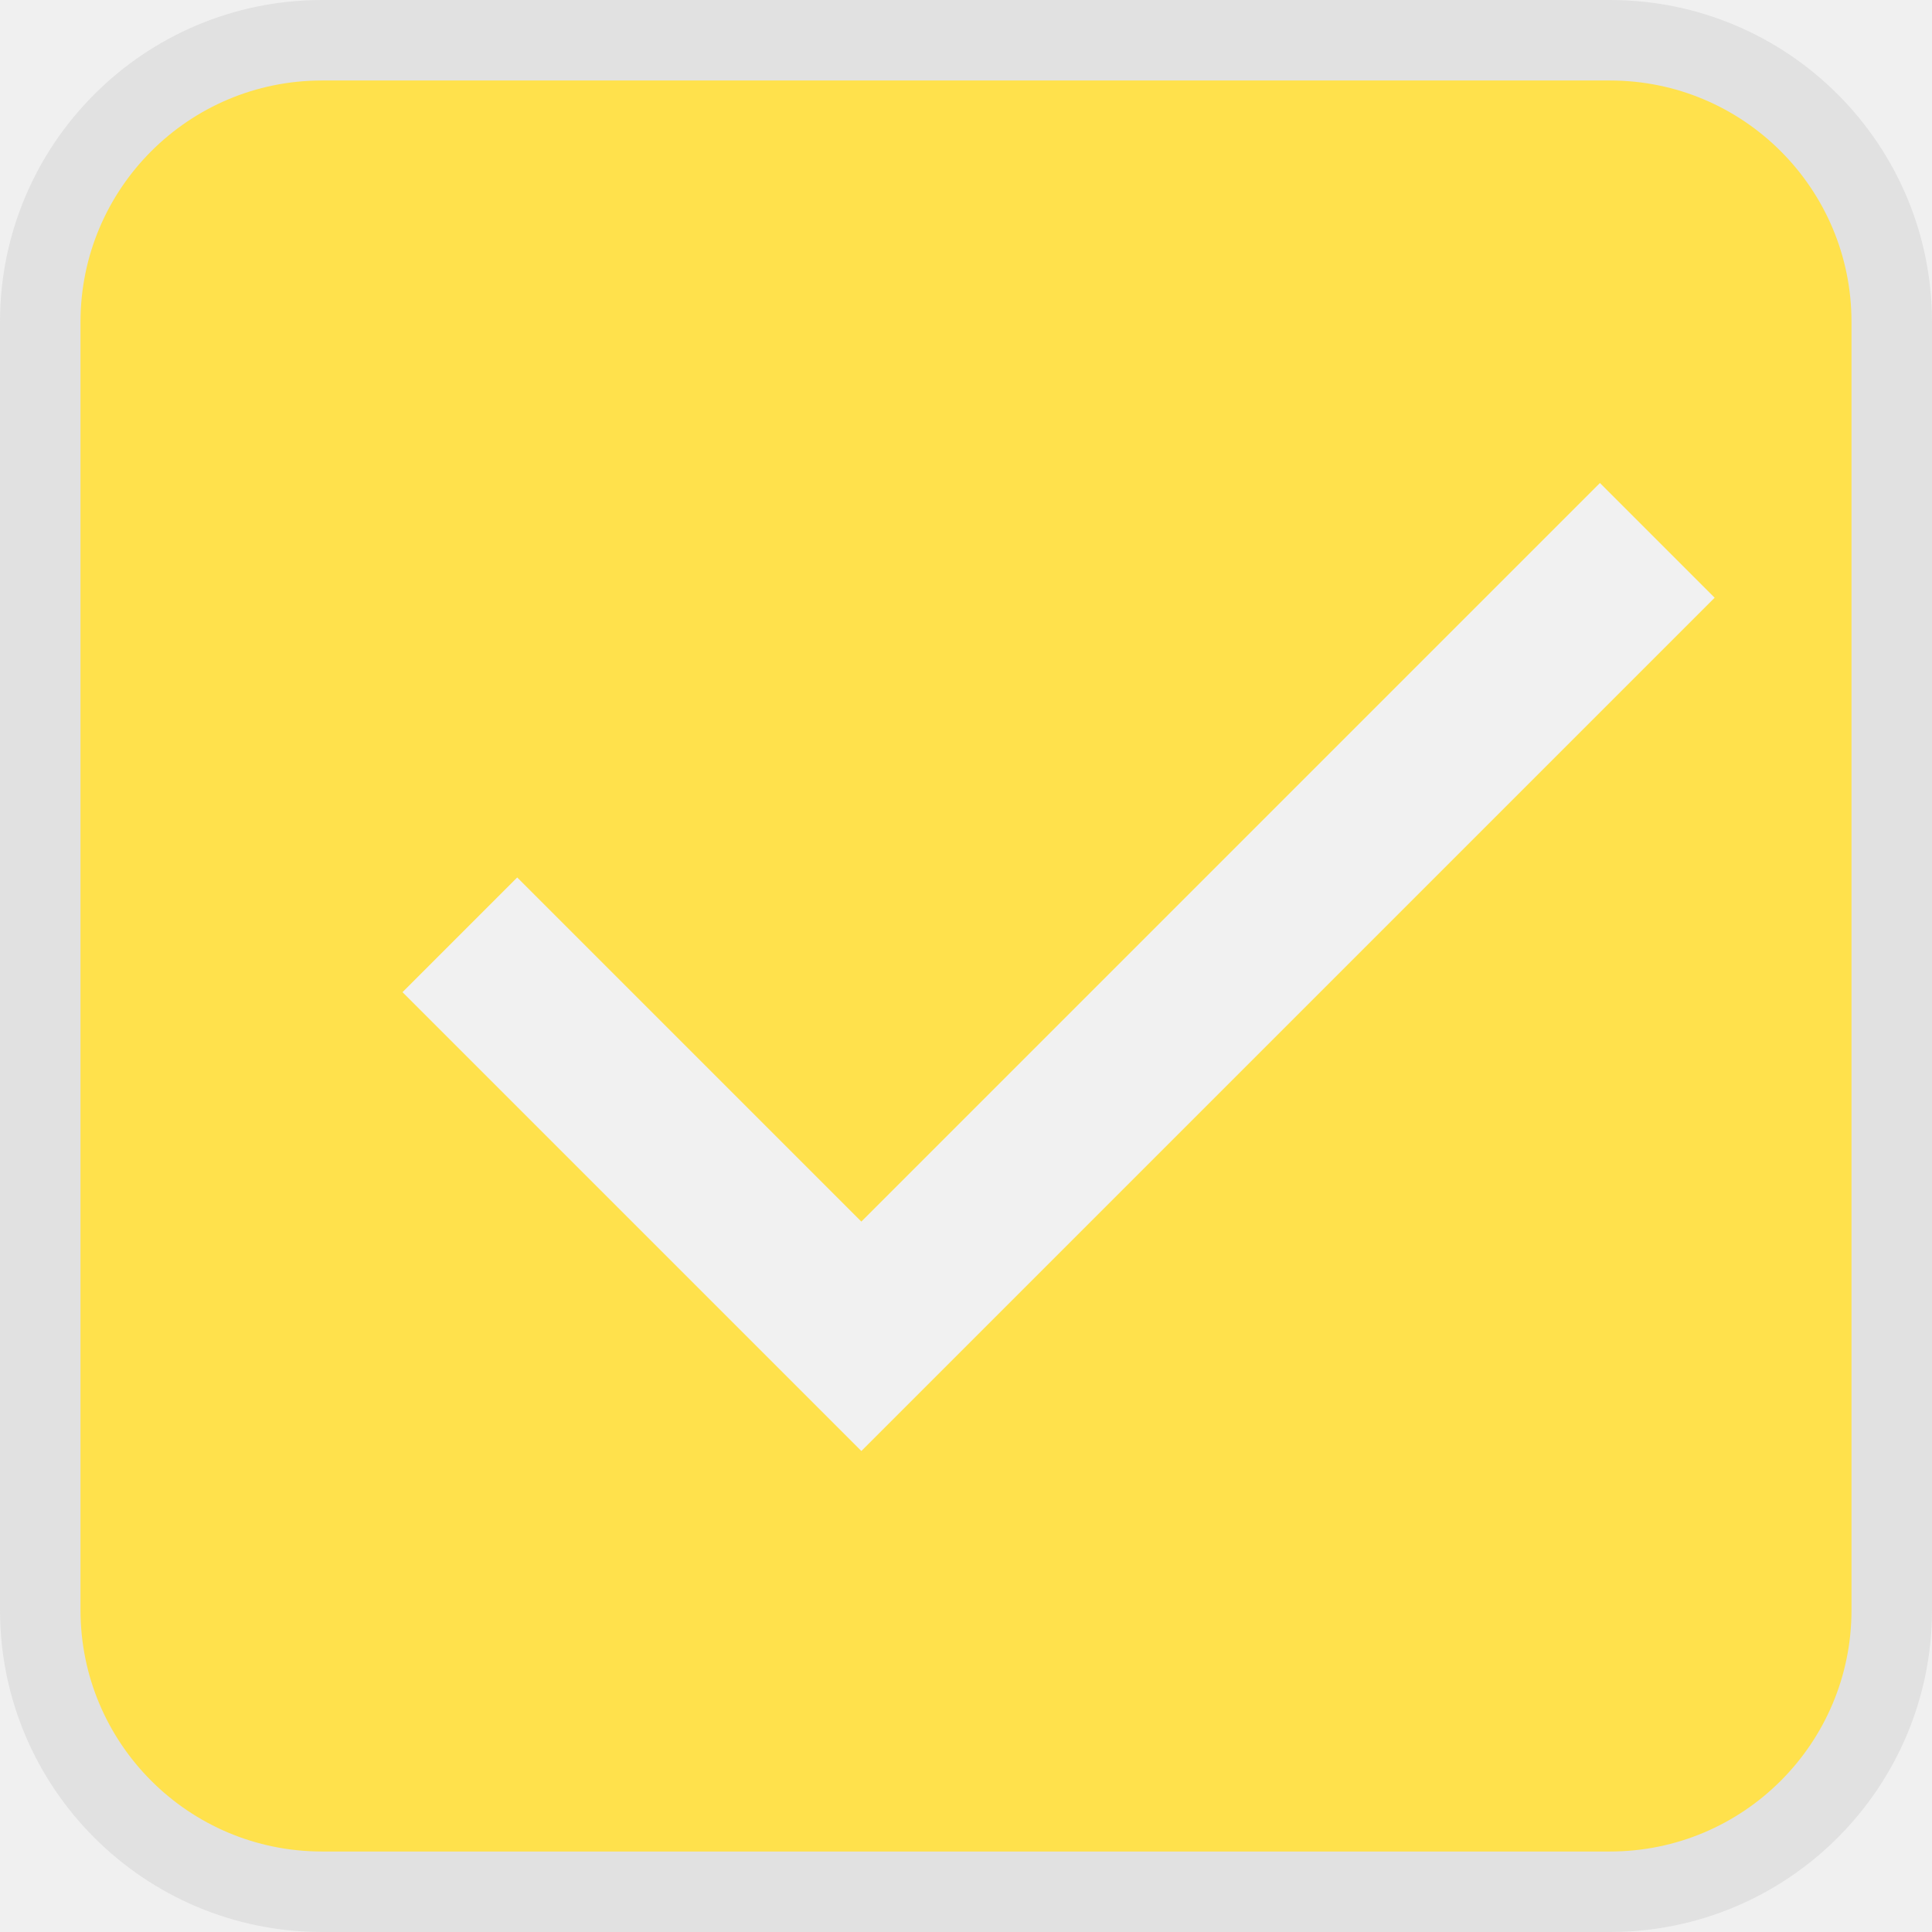
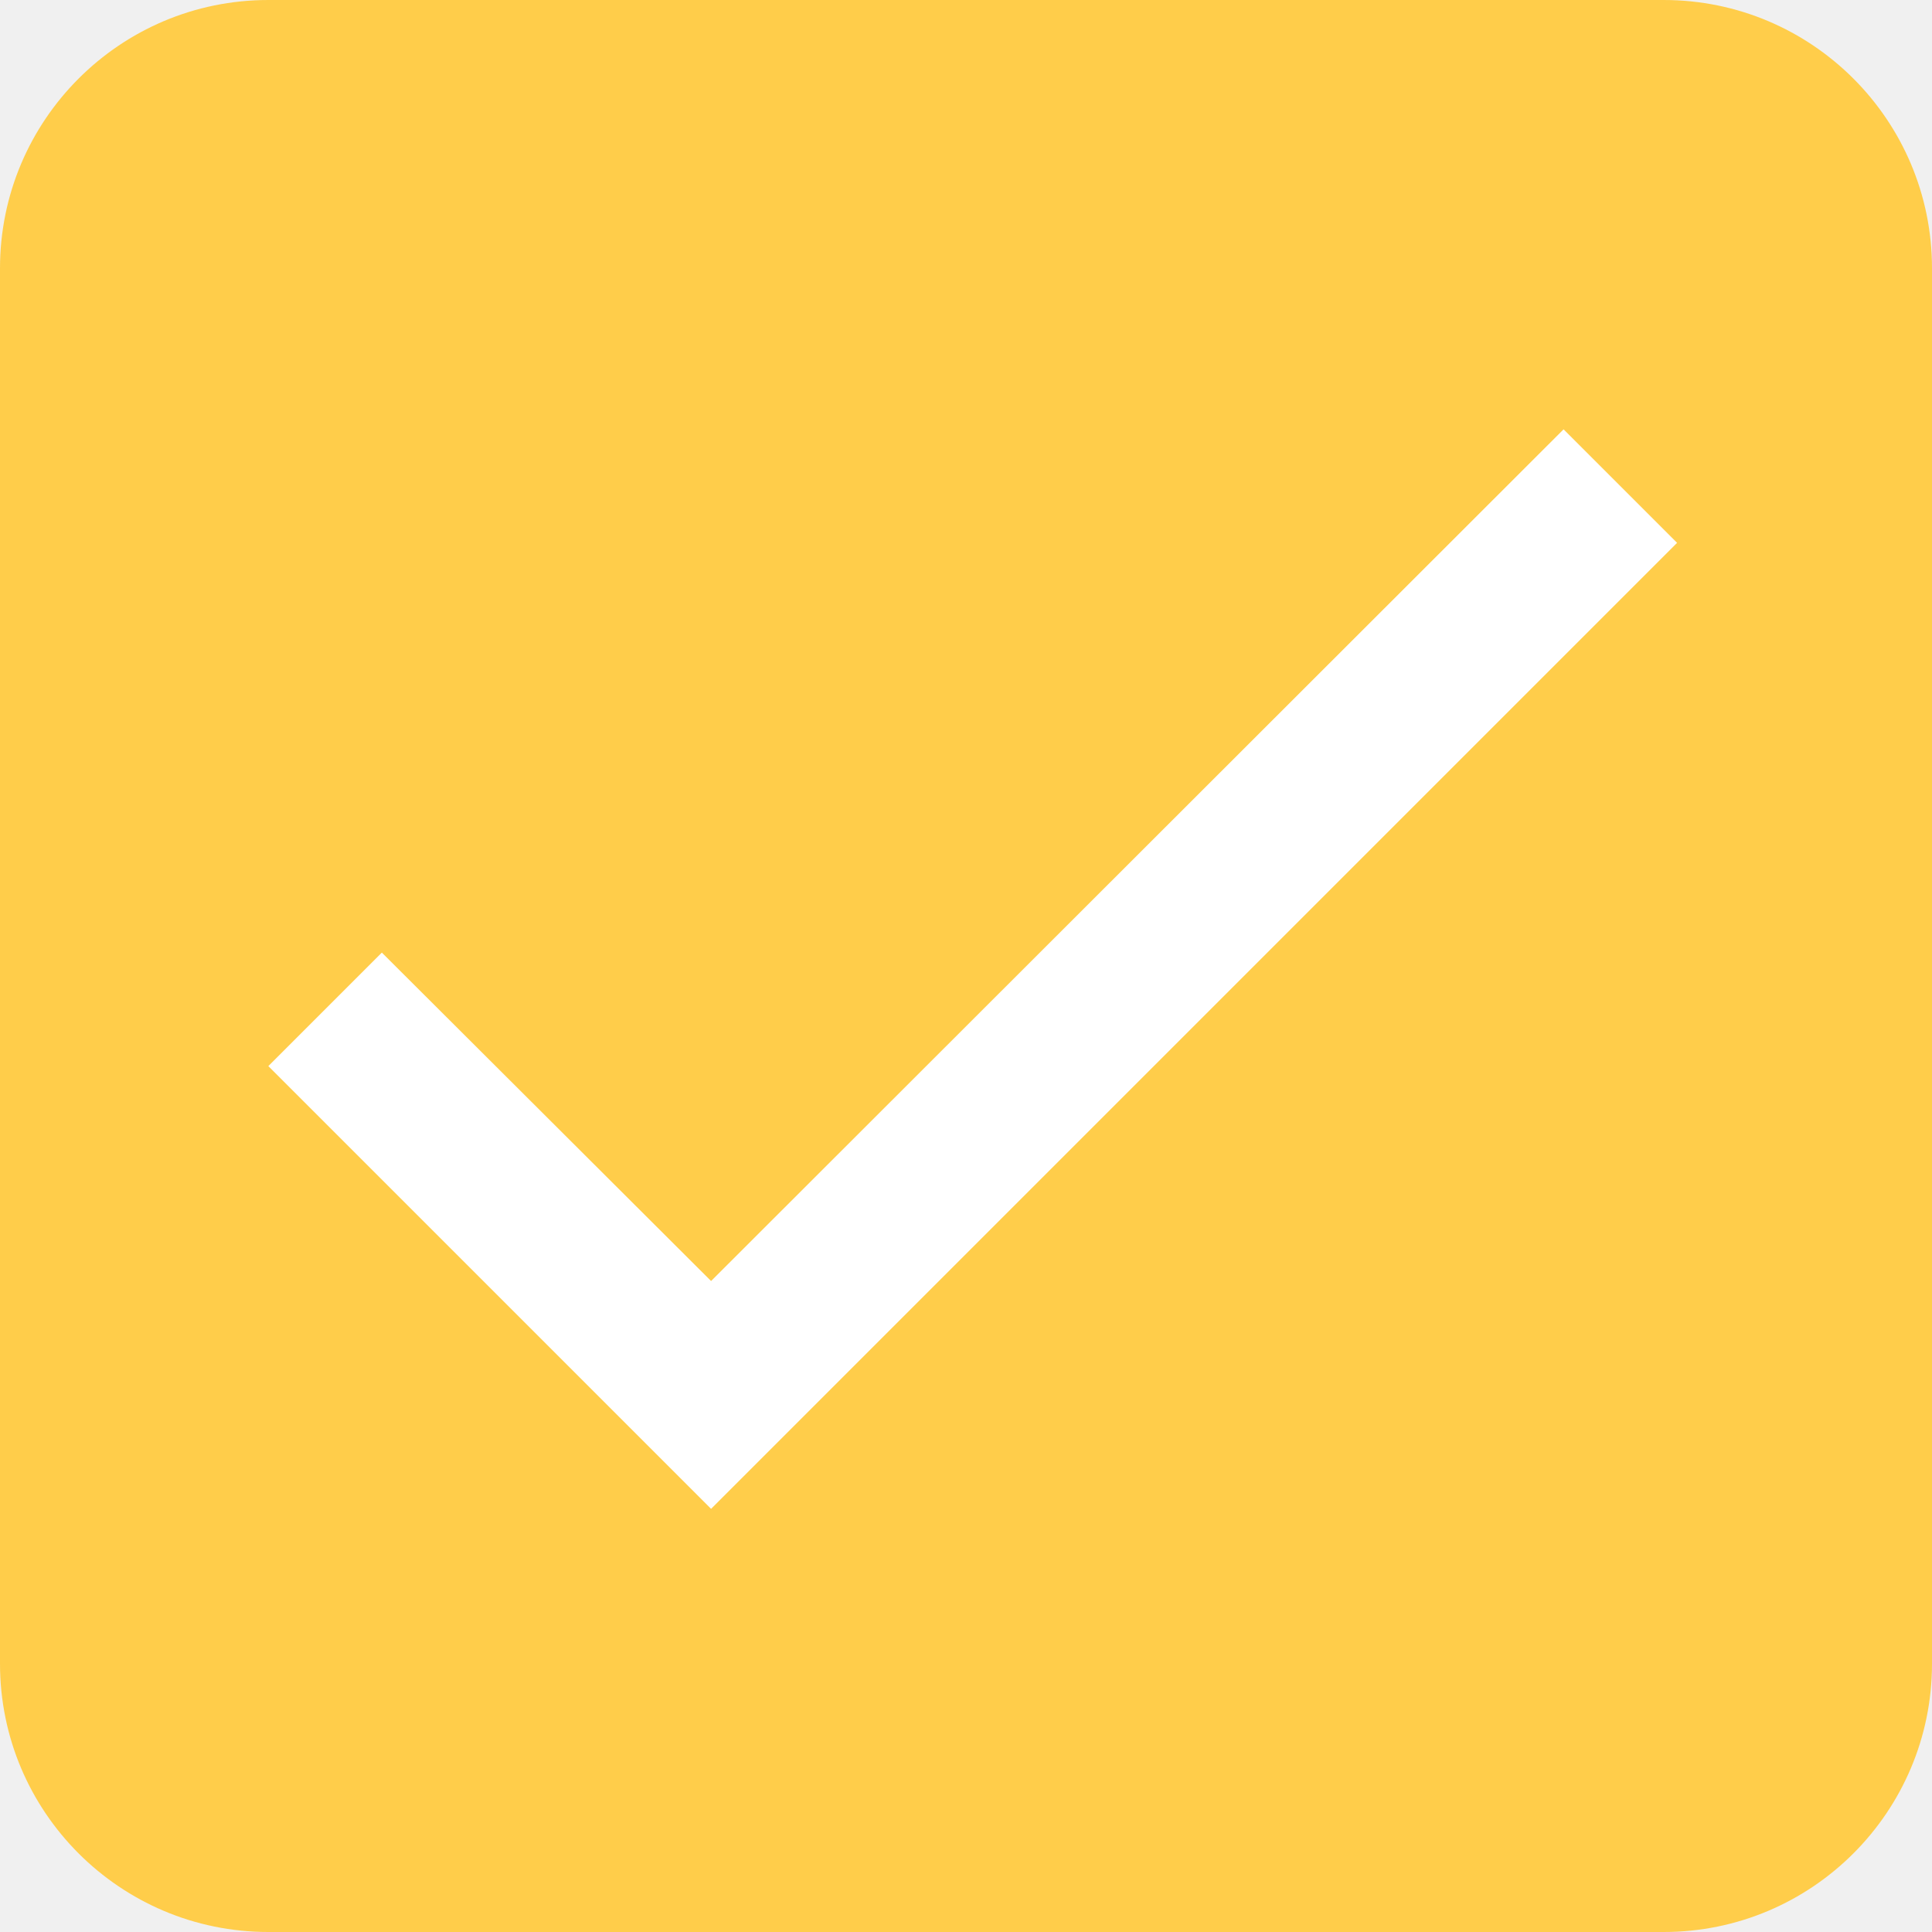
- <svg xmlns="http://www.w3.org/2000/svg" width="24" height="24" viewBox="0 0 24 24" fill="none">
-   <rect x="0.5" y="0.5" width="23" height="23" rx="3.5" fill="#FFE14C" stroke="#E1E1E1" />
-   <path d="M10.7 18.025L5 12.325L6.425 10.9L10.7 15.175L19.875 6L21.3 7.425L10.7 18.025Z" fill="#F1F1F1" />
+ <svg xmlns="http://www.w3.org/2000/svg" width="36" height="36" viewBox="0 0 36 36" fill="none">
+   <rect width="36" height="36" rx="5" fill="#FFCD4A" />
+   <path d="M31.25 10.115L13.25 28.115L5 19.865L7.115 17.75L13.25 23.87L29.135 8L31.25 10.115Z" fill="white" />
</svg>
